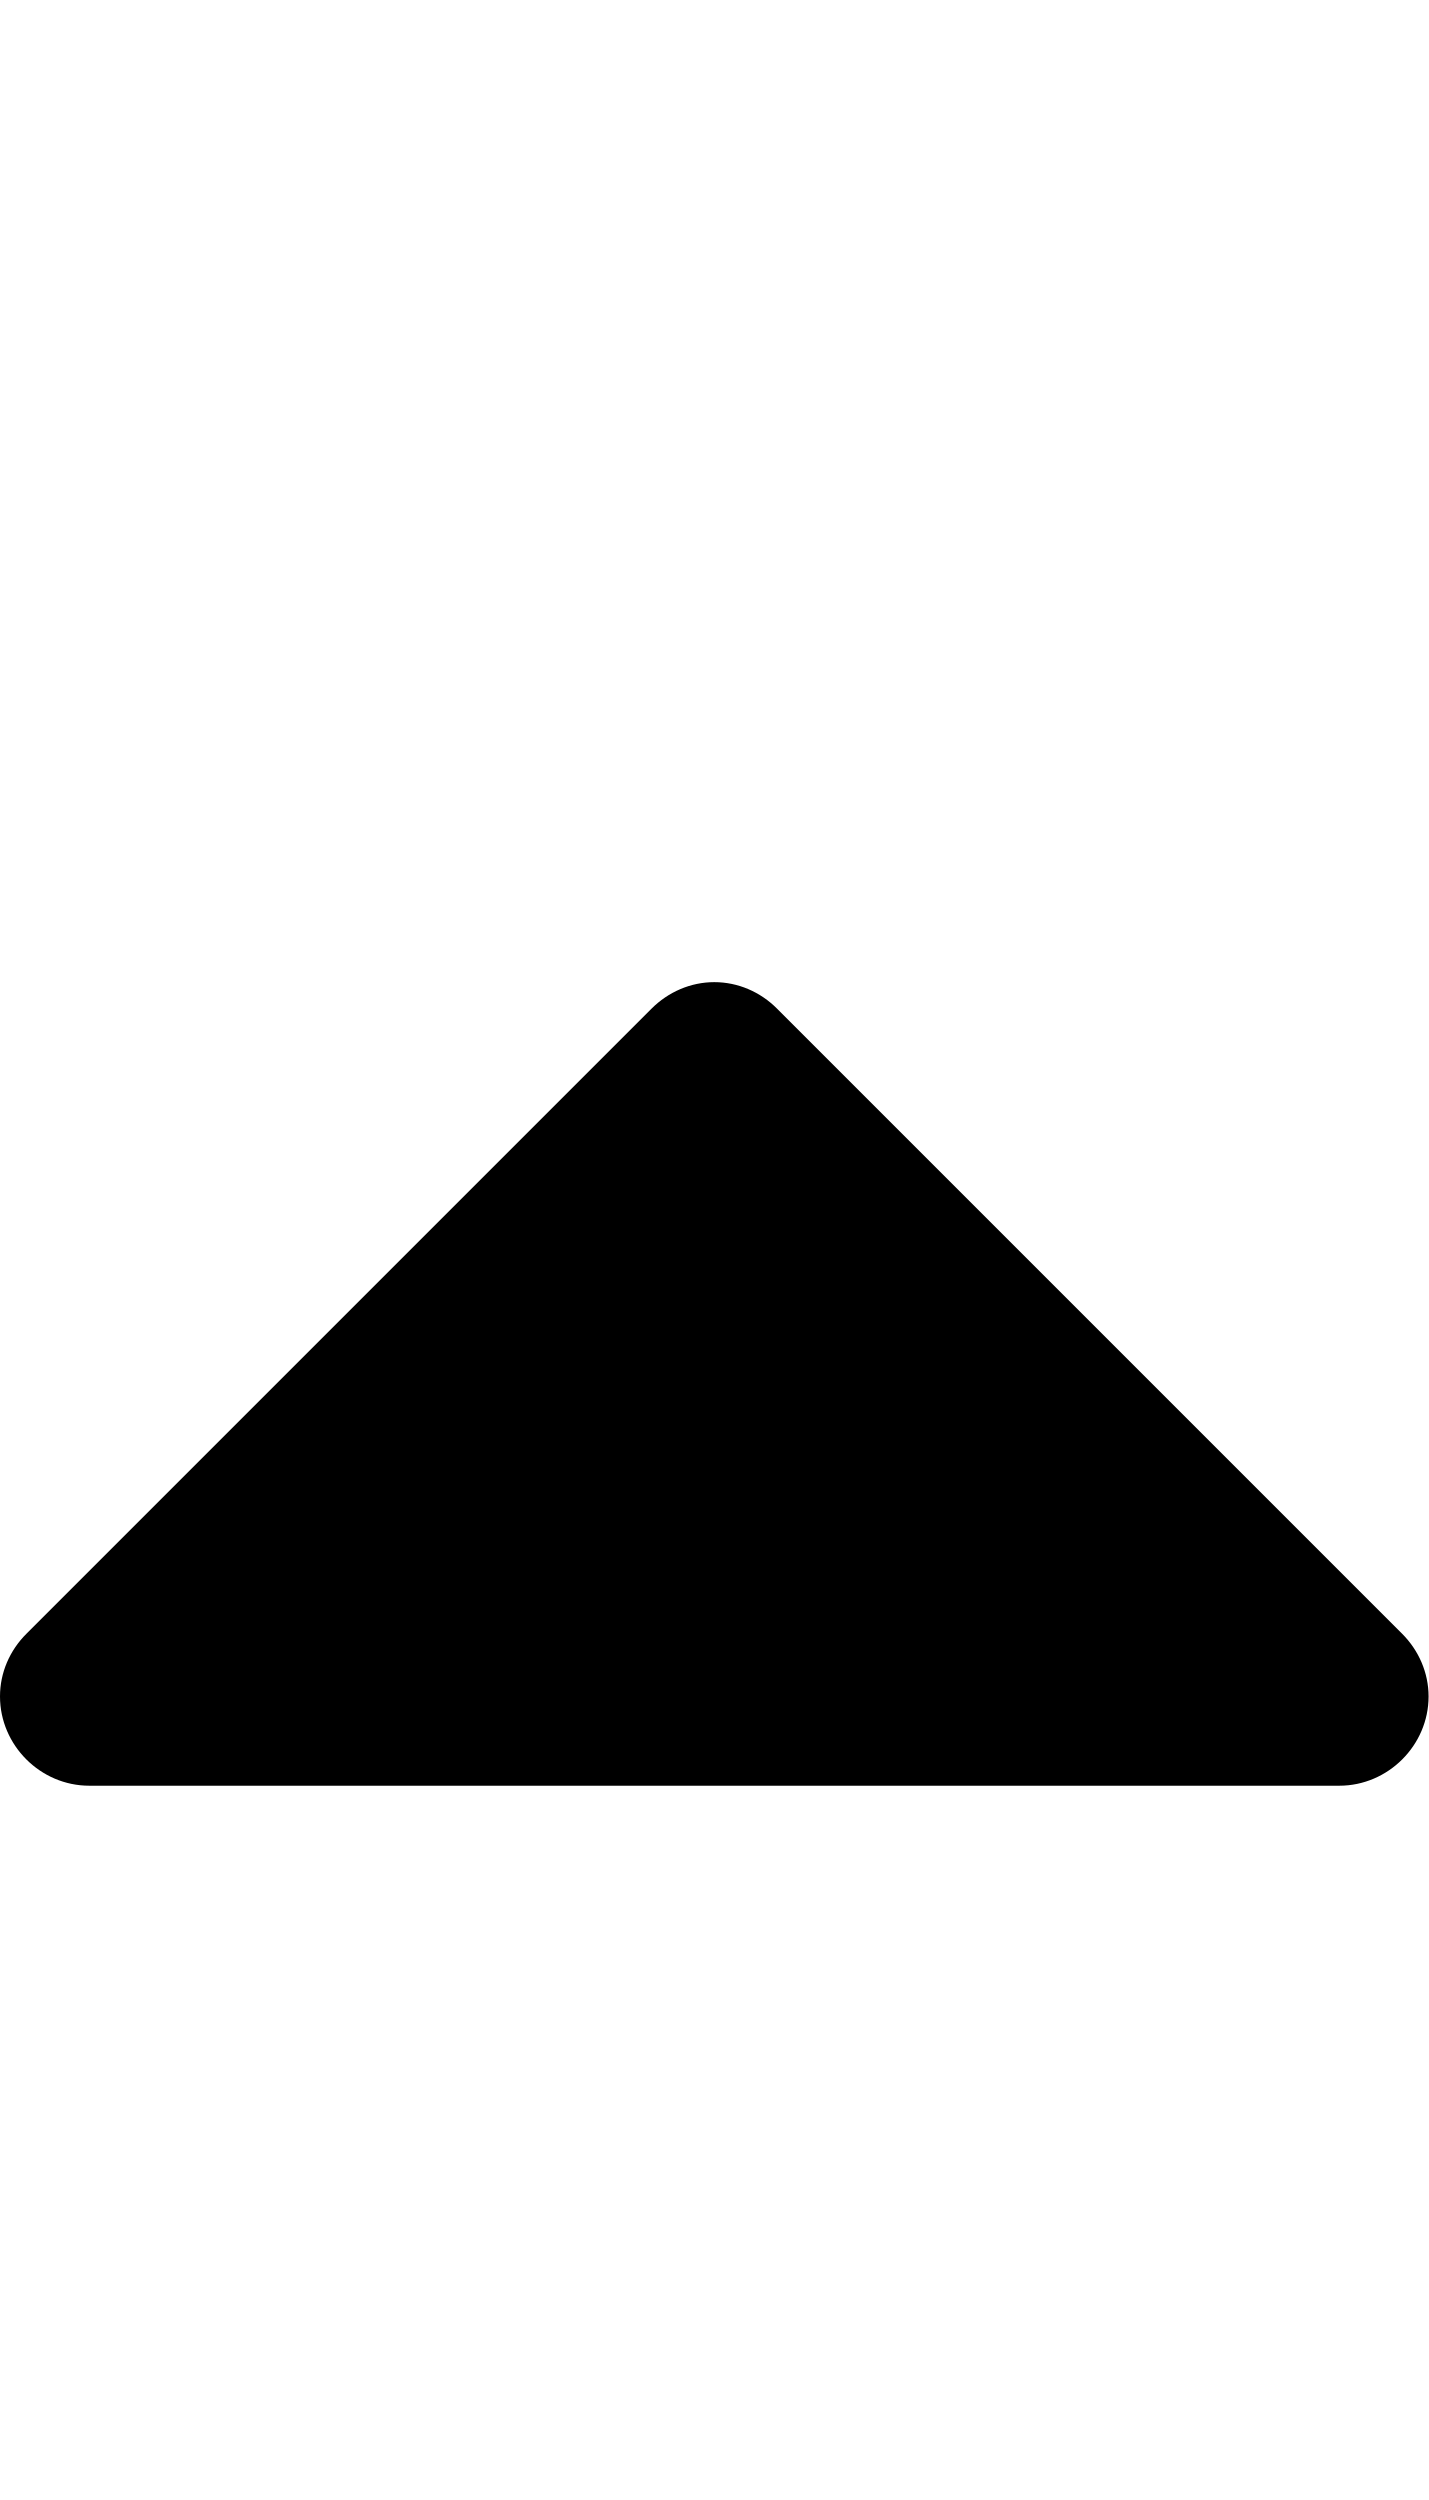
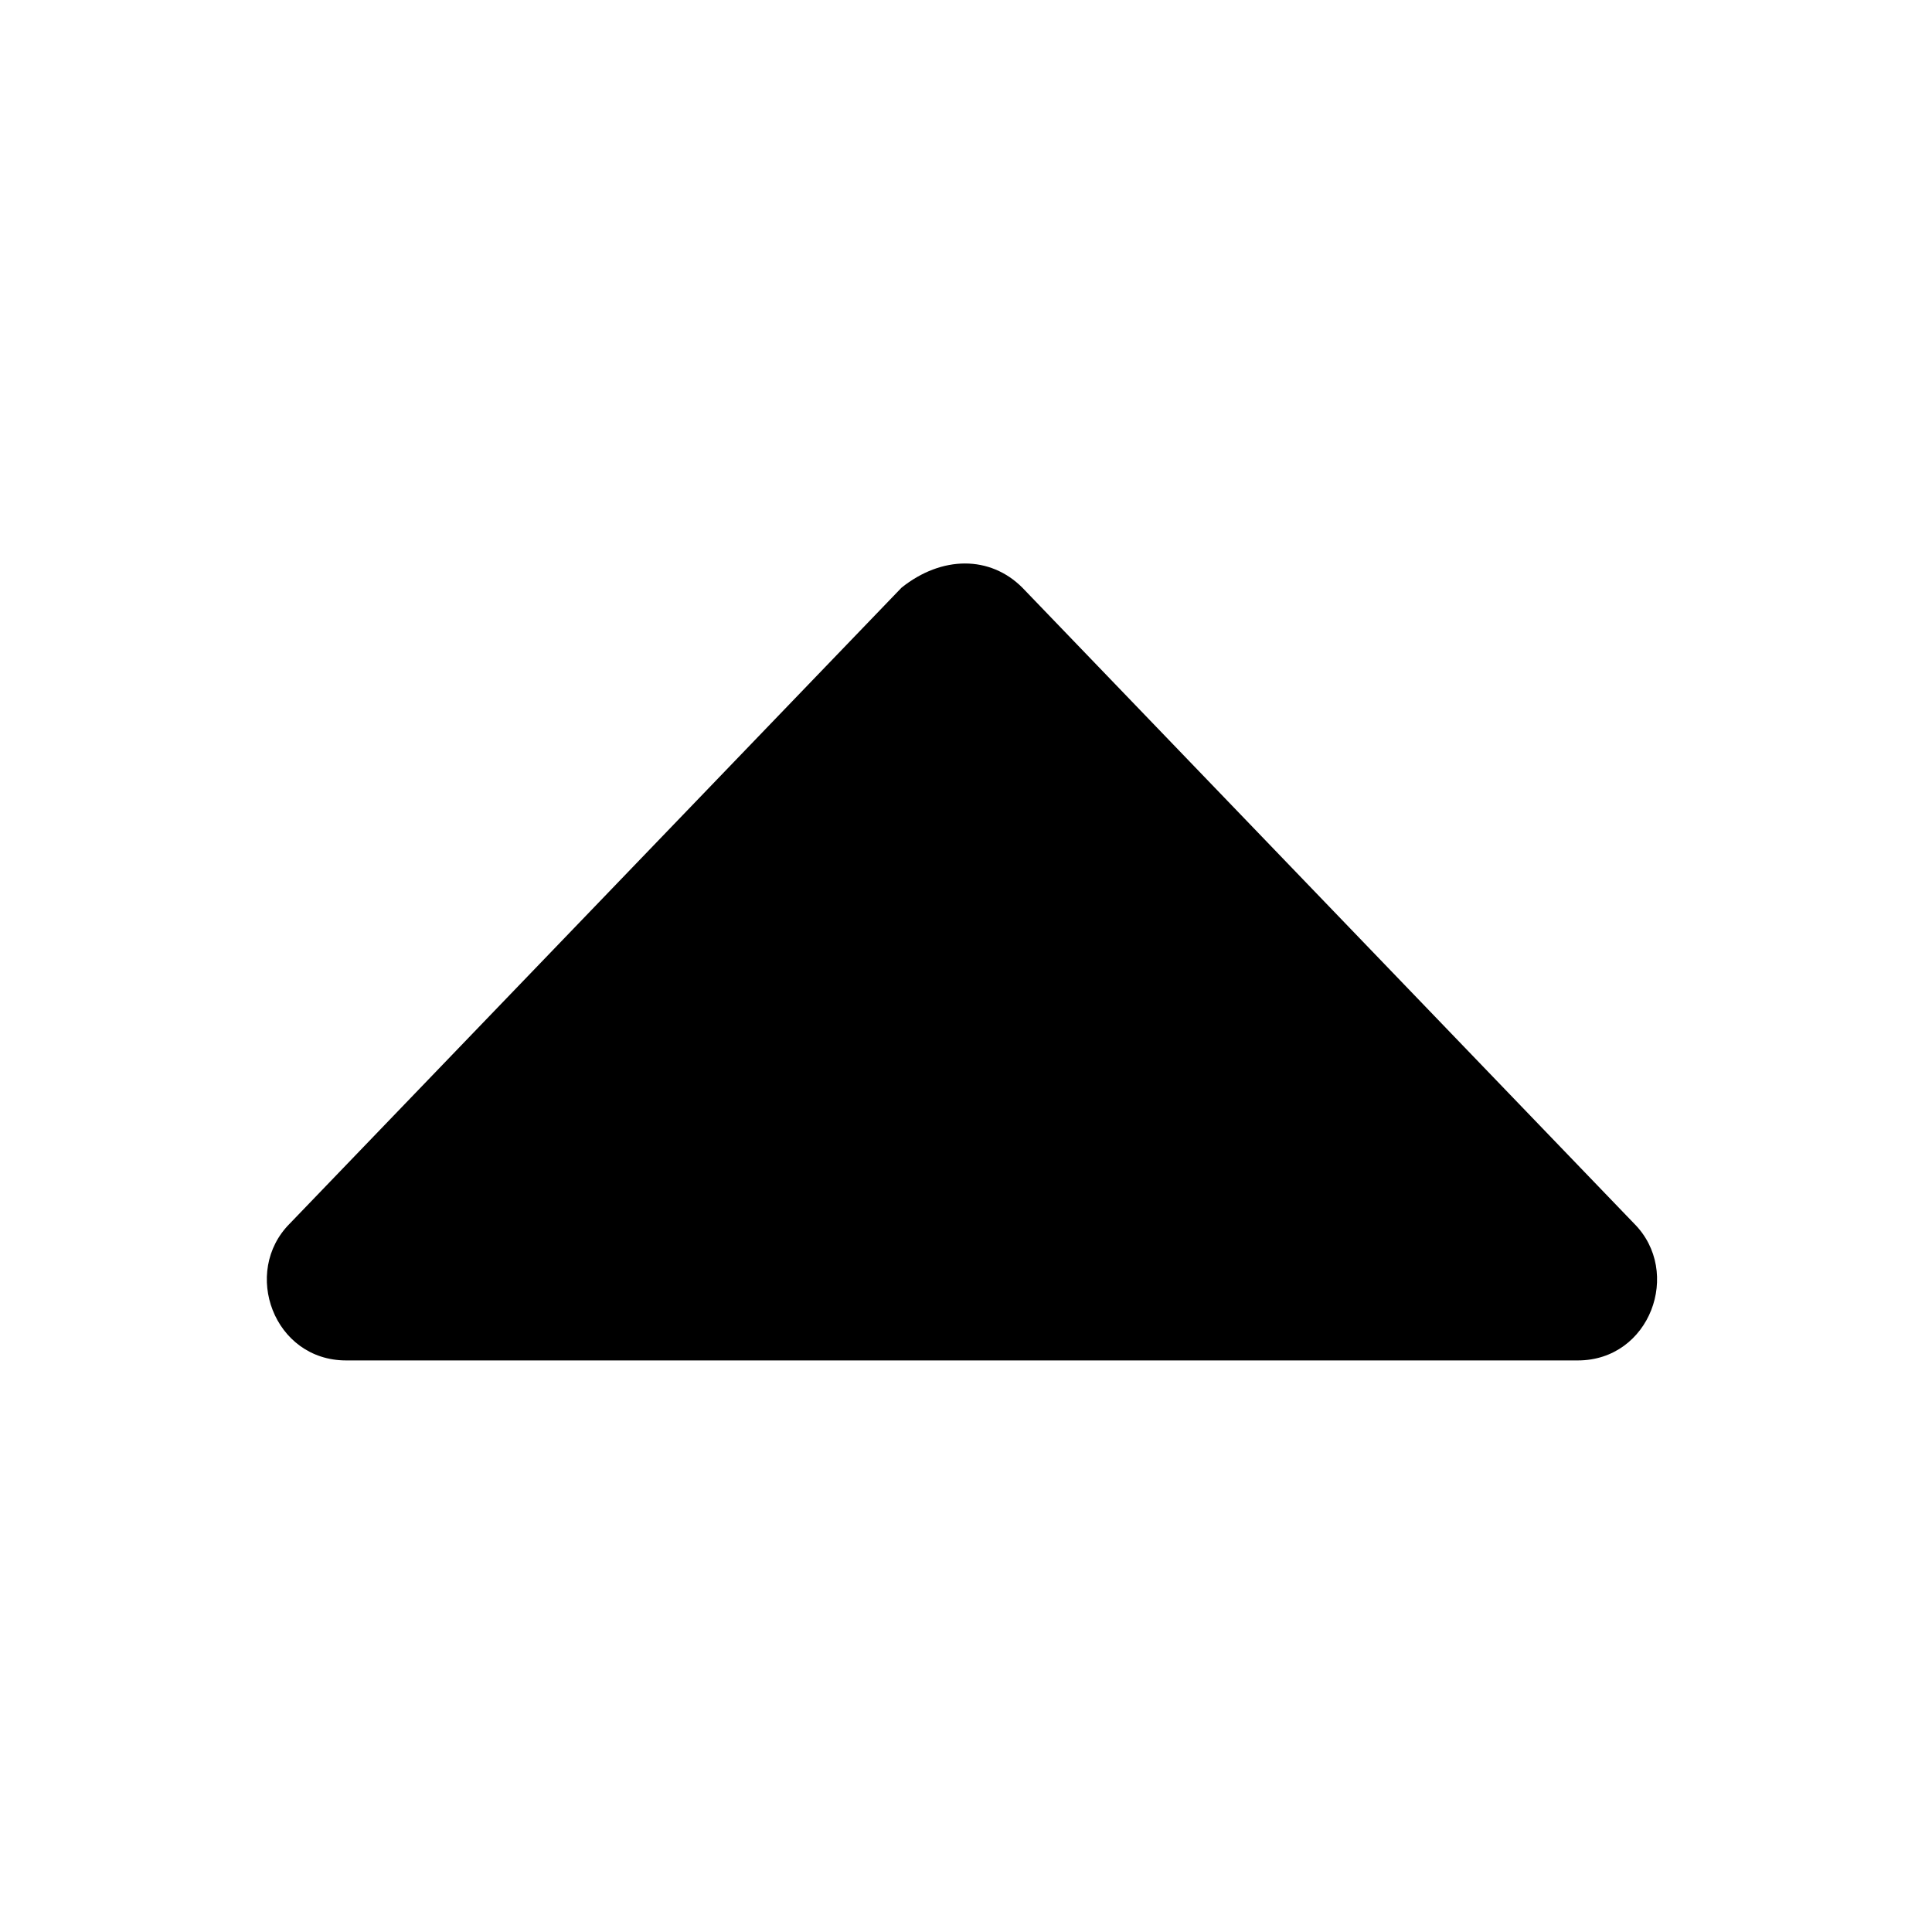
- <svg xmlns="http://www.w3.org/2000/svg" version="1.1" width="16" height="28" viewBox="0 0 16 28">
-   <path d="M16 19c0 0.547-0.453 1-1 1h-14c-0.547 0-1-0.453-1-1 0-0.266 0.109-0.516 0.297-0.703l7-7c0.187-0.187 0.438-0.297 0.703-0.297s0.516 0.109 0.703 0.297l7 7c0.187 0.187 0.297 0.438 0.297 0.703z" />
+ <svg xmlns="http://www.w3.org/2000/svg" version="1.1" width="32" height="32" viewBox="0 0 32 32">
+   <path d="M16.933 9.733l10.133 10.533c0.8 0.8 0.267 2.267-0.933 2.267h-20.4c-1.2 0-1.733-1.467-0.933-2.267l10.133-10.533c0.667-0.533 1.467-0.533 2 0z" />
</svg>
